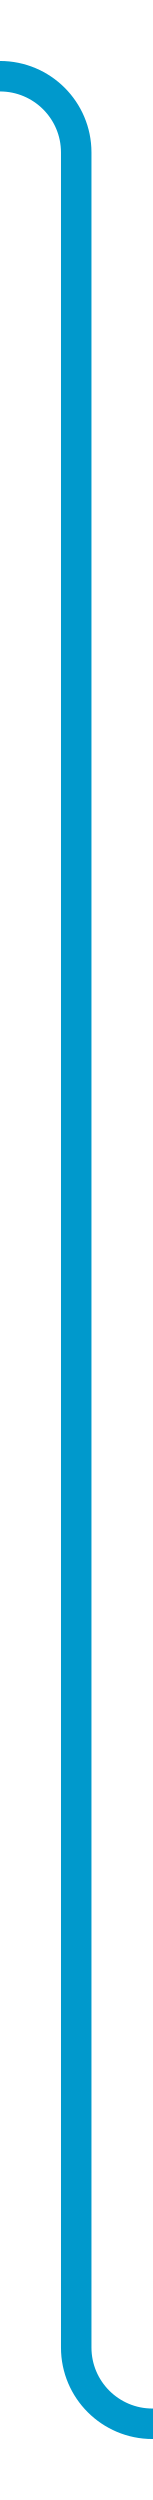
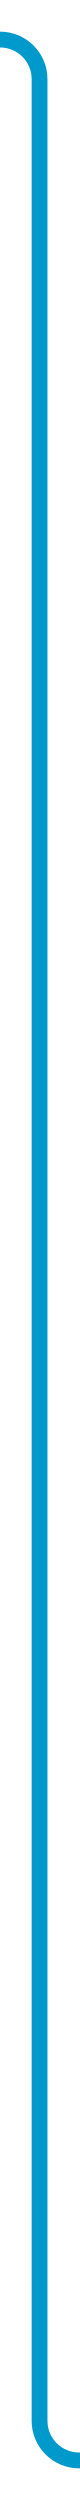
- <svg xmlns="http://www.w3.org/2000/svg" version="1.1" width="10px" height="164px" preserveAspectRatio="xMidYMin meet" viewBox="536 2206  8 164">
-   <path d="M 636 2365  L 545 2365  A 5 5 0 0 1 540 2360 L 540 2216  A 5 5 0 0 0 535 2211 L 318 2211  A 5 5 0 0 1 313 2206 L 313 2134  " stroke-width="2" stroke="#0099cc" fill="none" />
-   <path d="M 320.6 2135  L 313 2128  L 305.4 2135  L 320.6 2135  Z " fill-rule="nonzero" fill="#0099cc" stroke="none" />
+ <svg xmlns="http://www.w3.org/2000/svg" version="1.1" width="10px" height="316px" preserveAspectRatio="xMidYMin meet" viewBox="1049 207  8 316">
+   <path d="M 977 212  L 1048 212  A 5 5 0 0 1 1053 217 L 1053 513  A 5 5 0 0 0 1058 518 L 1112 518  " stroke-width="2" stroke="#0099cc" fill="none" />
+   <path d="M 1111 525.6  L 1118 518  L 1111 510.4  L 1111 525.6  Z " fill-rule="nonzero" fill="#0099cc" stroke="none" />
</svg>
